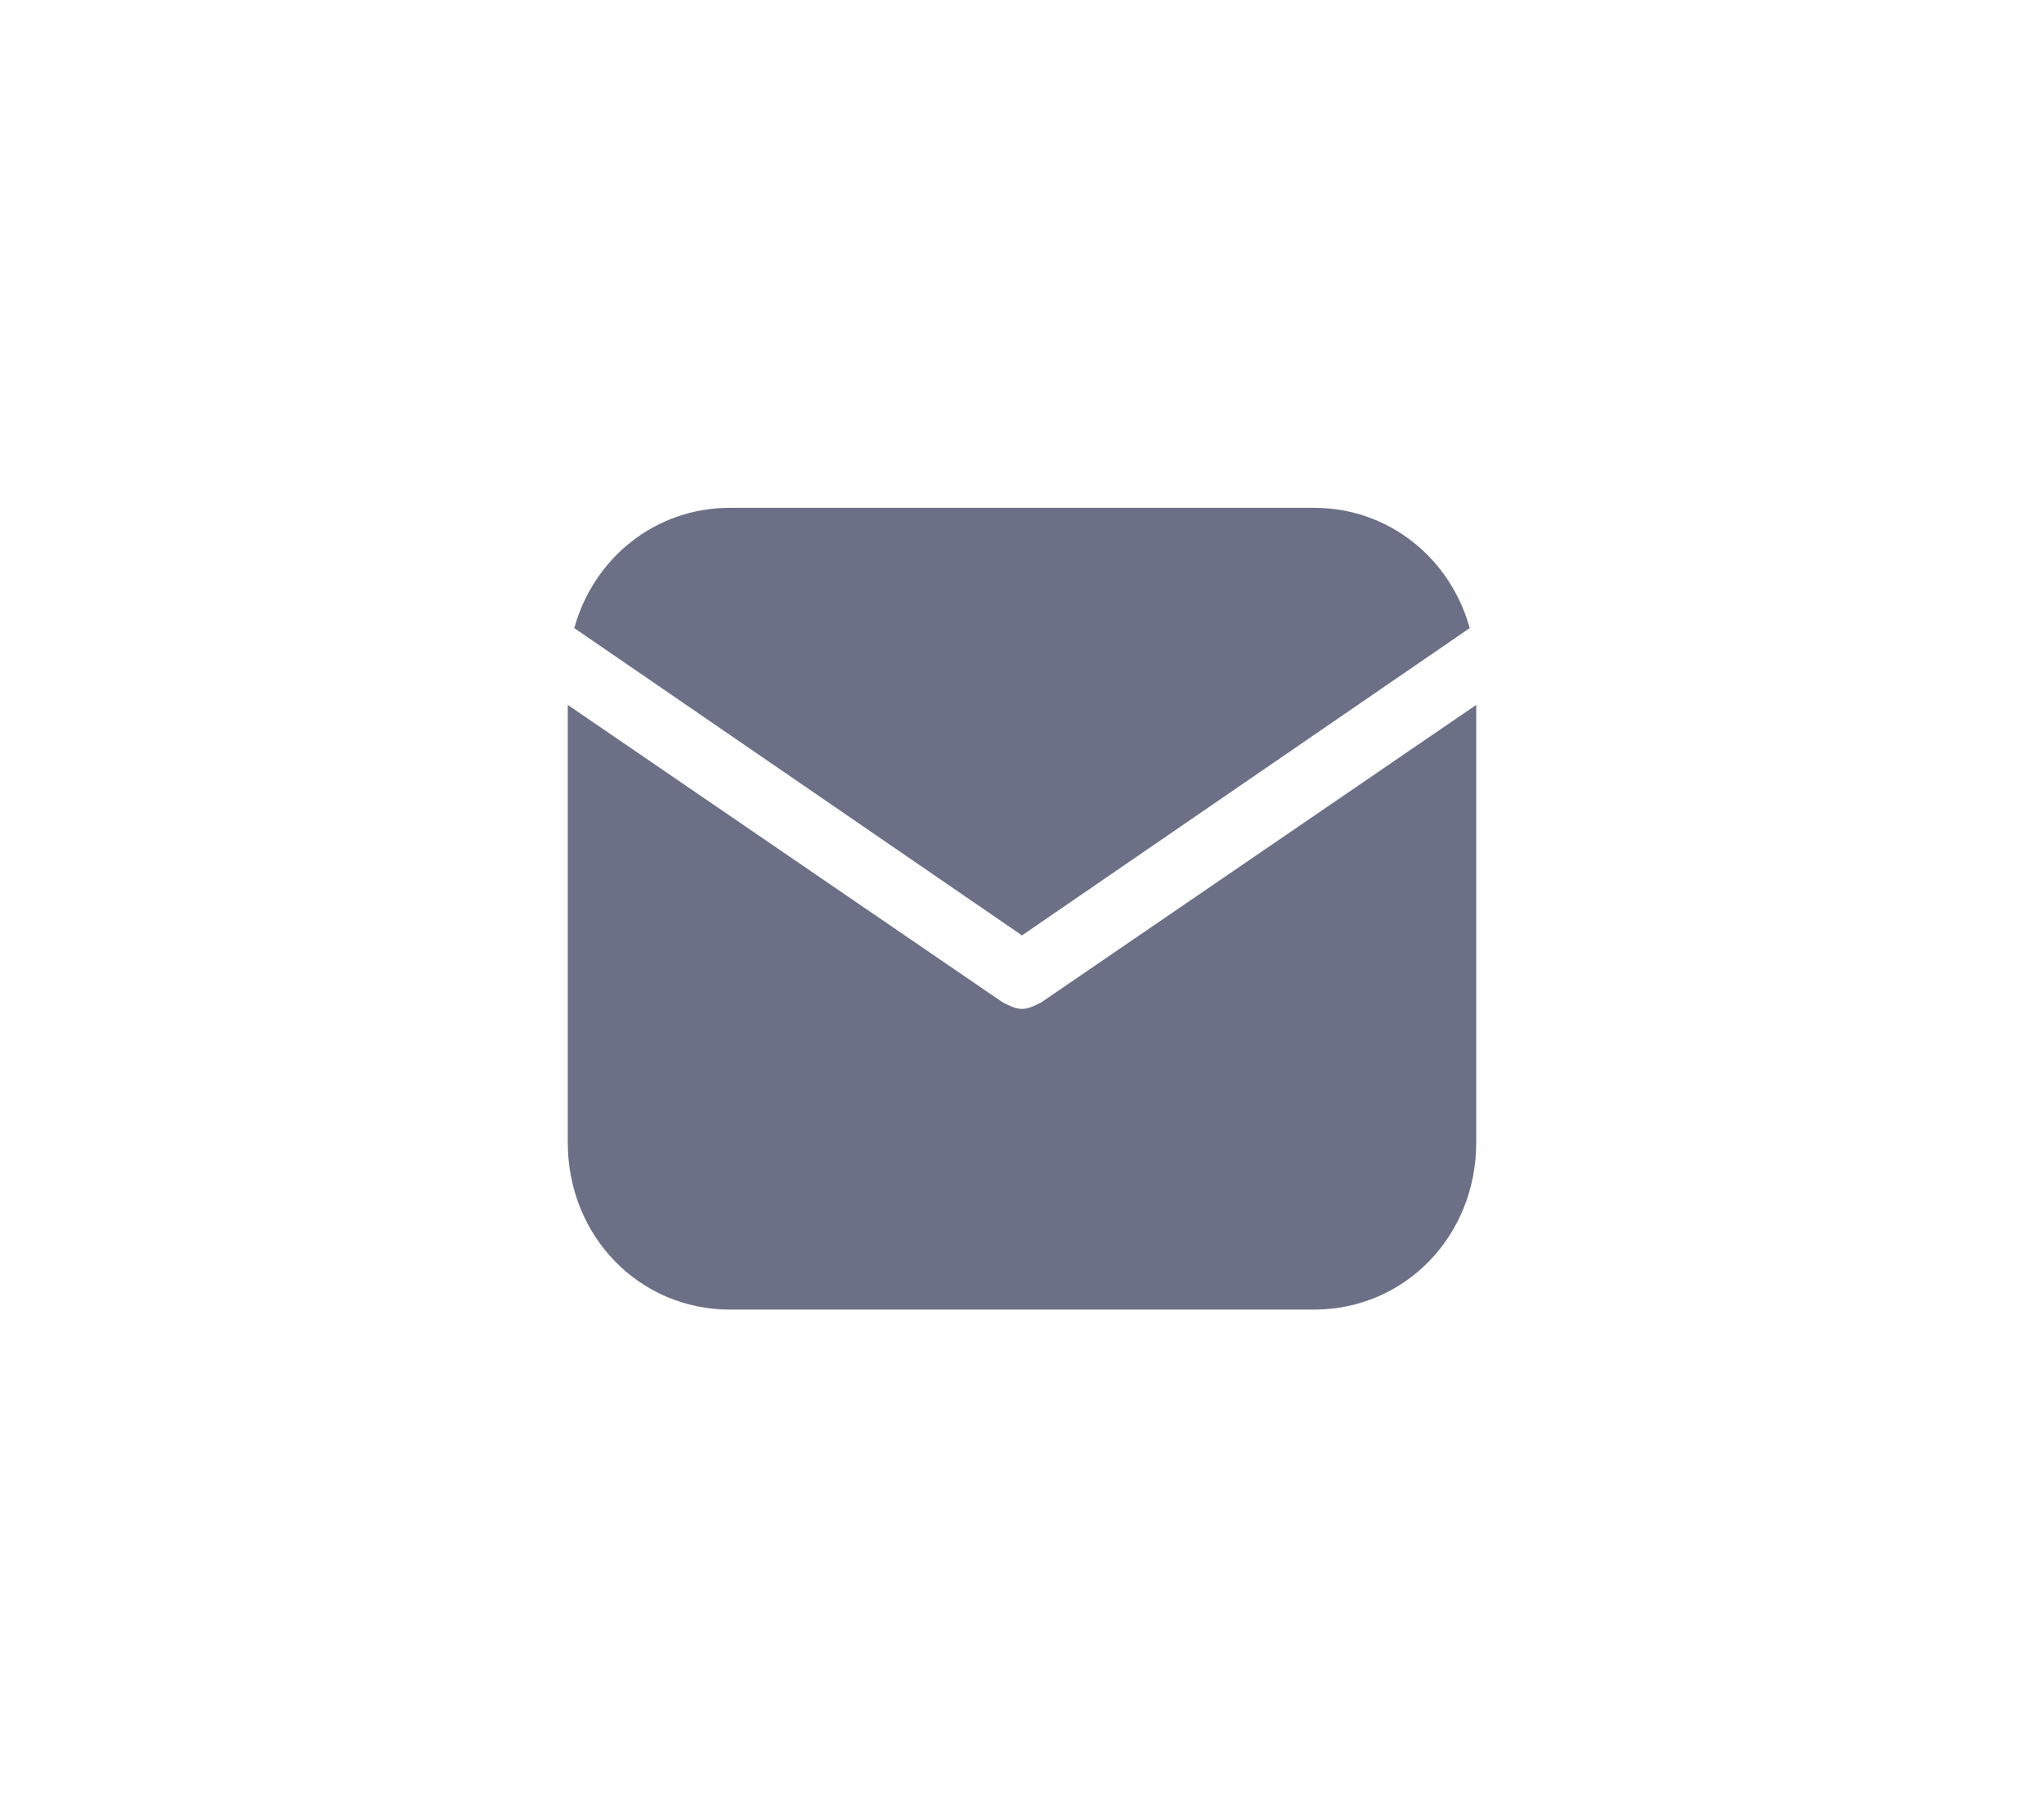
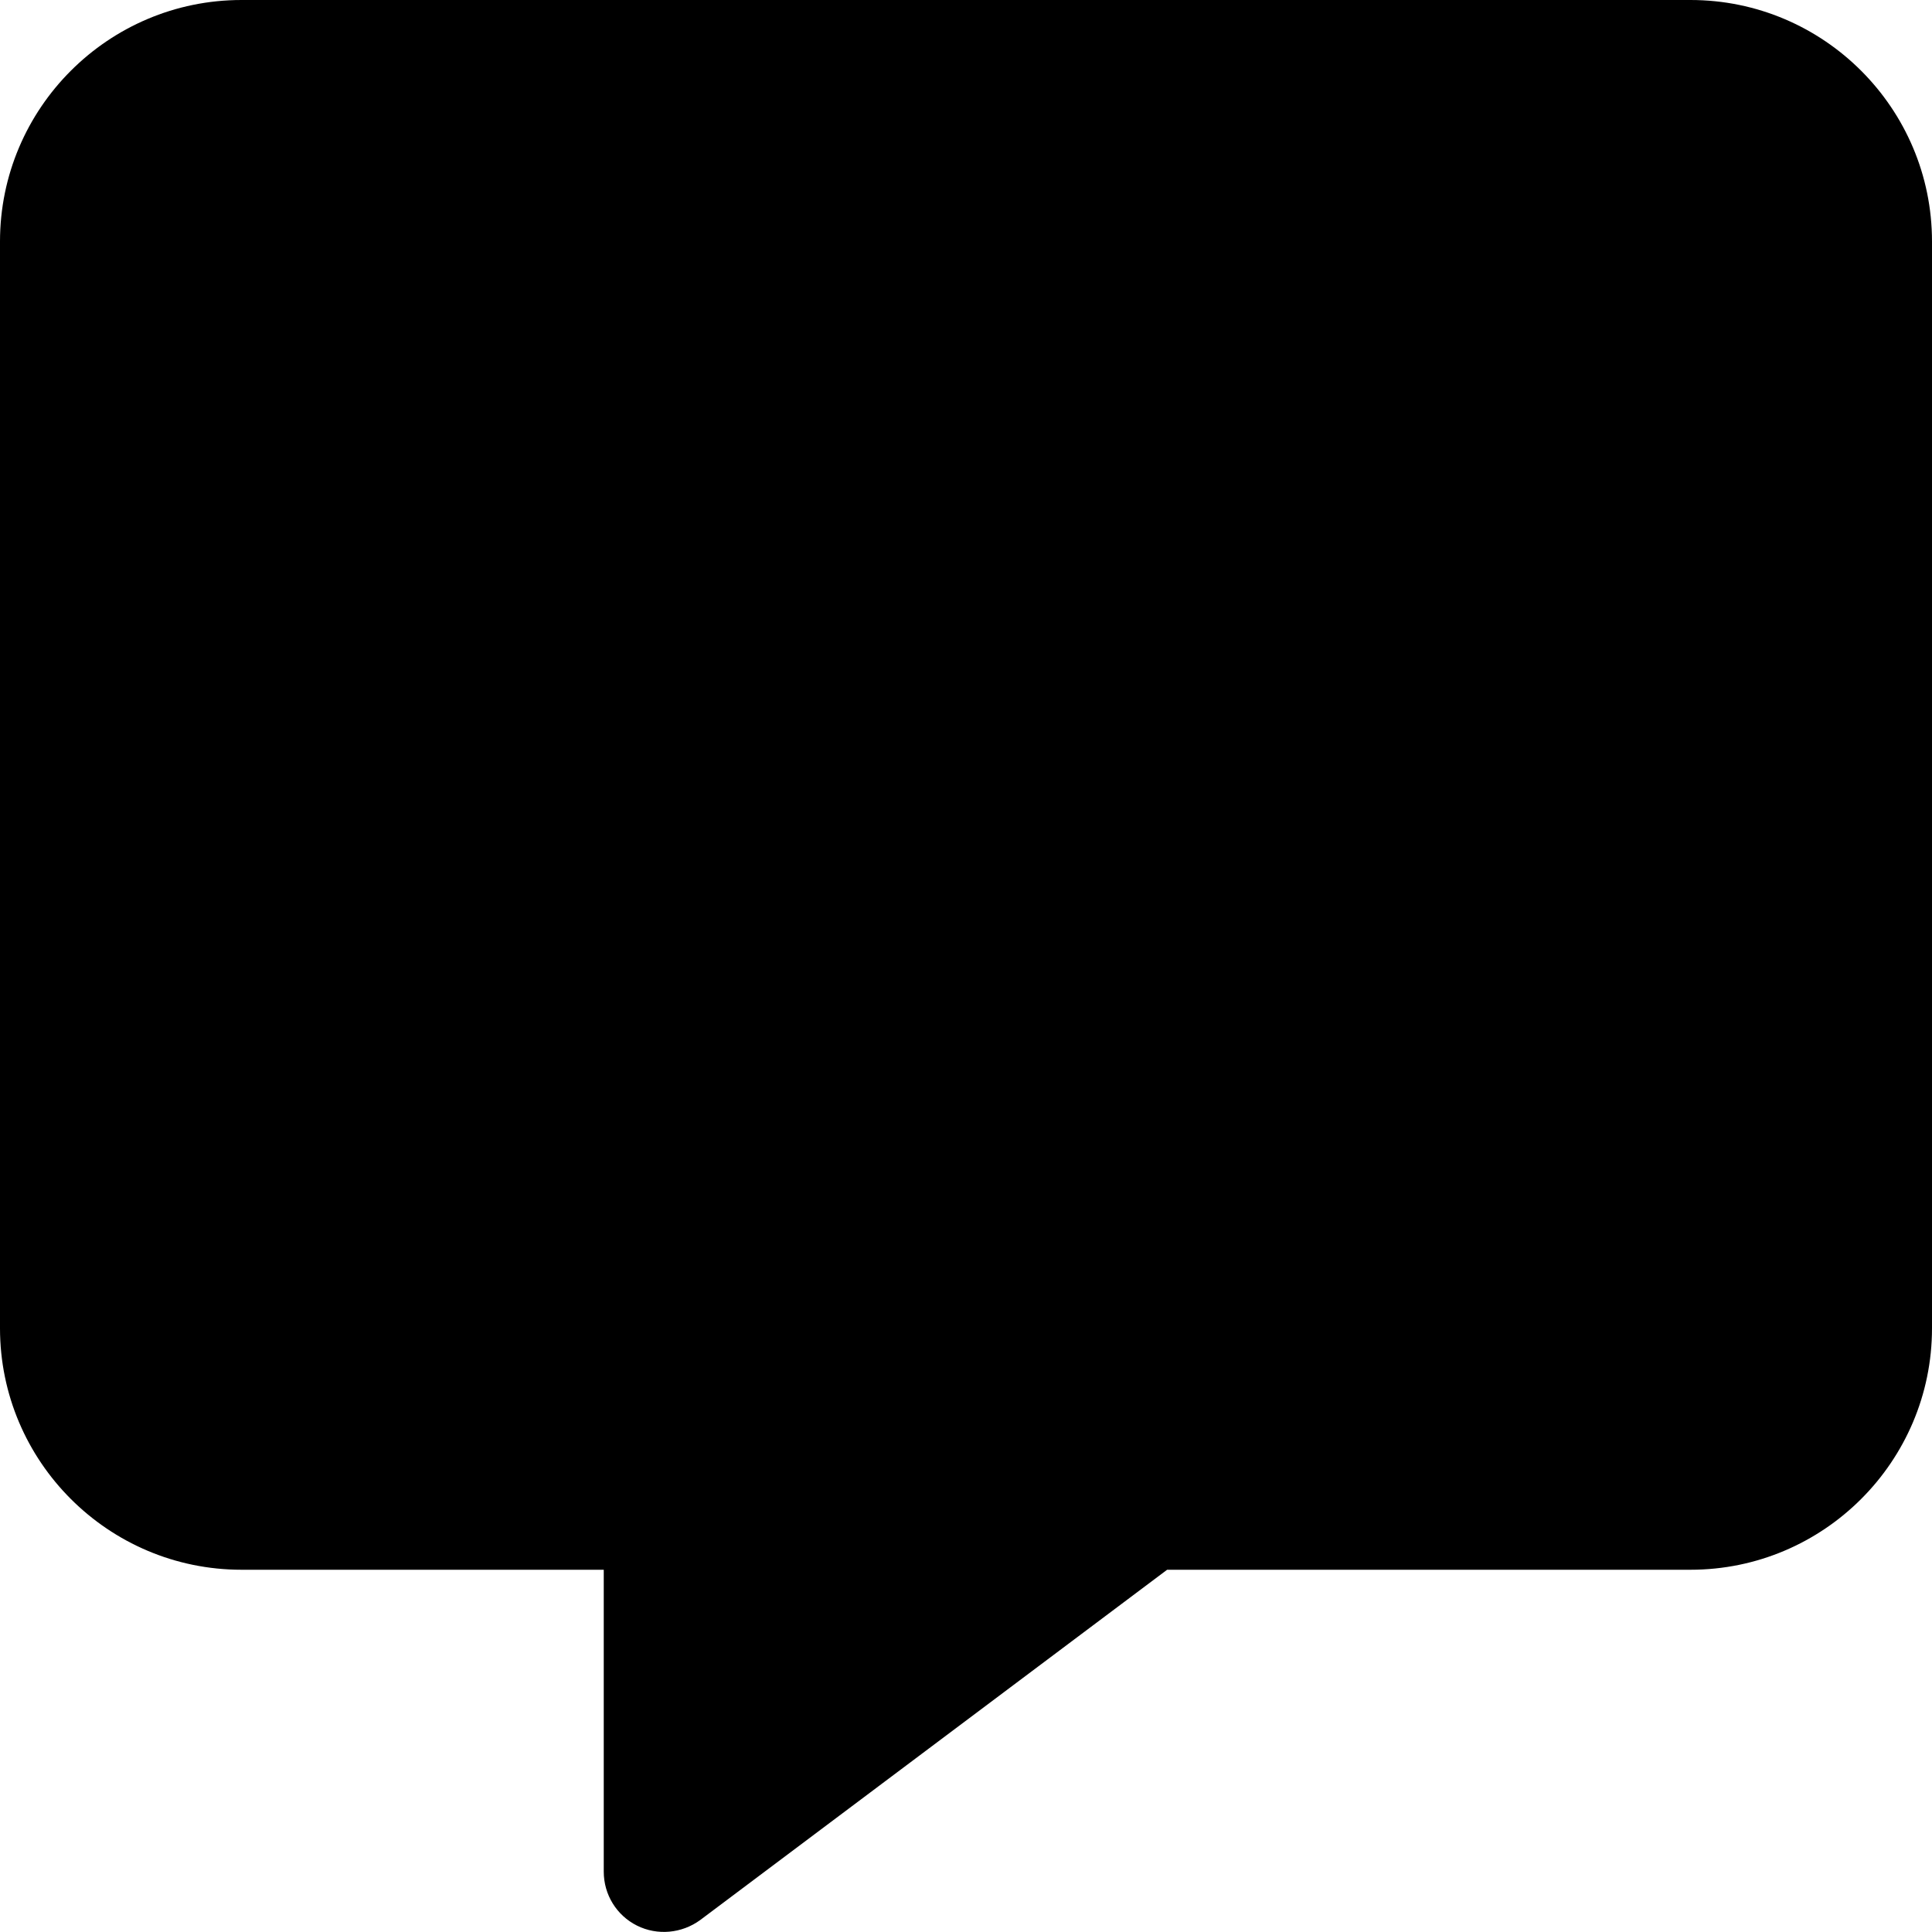
- <svg xmlns="http://www.w3.org/2000/svg" width="45" height="40" viewBox="0 0 45 40" fill="none">
-   <path fill-rule="evenodd" clip-rule="evenodd" d="M32.357 13.824L22.5 20.588L12.643 13.824C13.071 12.28 14.428 11.177 16.071 11.177H28.928C30.571 11.177 31.928 12.28 32.357 13.824ZM22.5 22.206C22.643 22.206 22.786 22.132 22.929 22.059L32.5 15.515V25.147C32.5 27.206 30.929 28.824 28.929 28.824H16.071C14.071 28.824 12.5 27.206 12.5 25.147V15.515L22.071 22.059C22.214 22.132 22.357 22.206 22.5 22.206Z" fill="#6B7086" />
+ <svg xmlns="http://www.w3.org/2000/svg" viewBox="0 0 512 512">
+   <path d="M64 0C28.7 0 0 28.7 0 64L0 352c0 35.3 28.7 64 64 64l96 0 0 80c0 6.1 3.4 11.6 8.8 14.3s11.9 2.1 16.8-1.5L309.3 416 448 416c35.3 0 64-28.7 64-64l0-288c0-35.3-28.7-64-64-64L64 0z" />
</svg>
